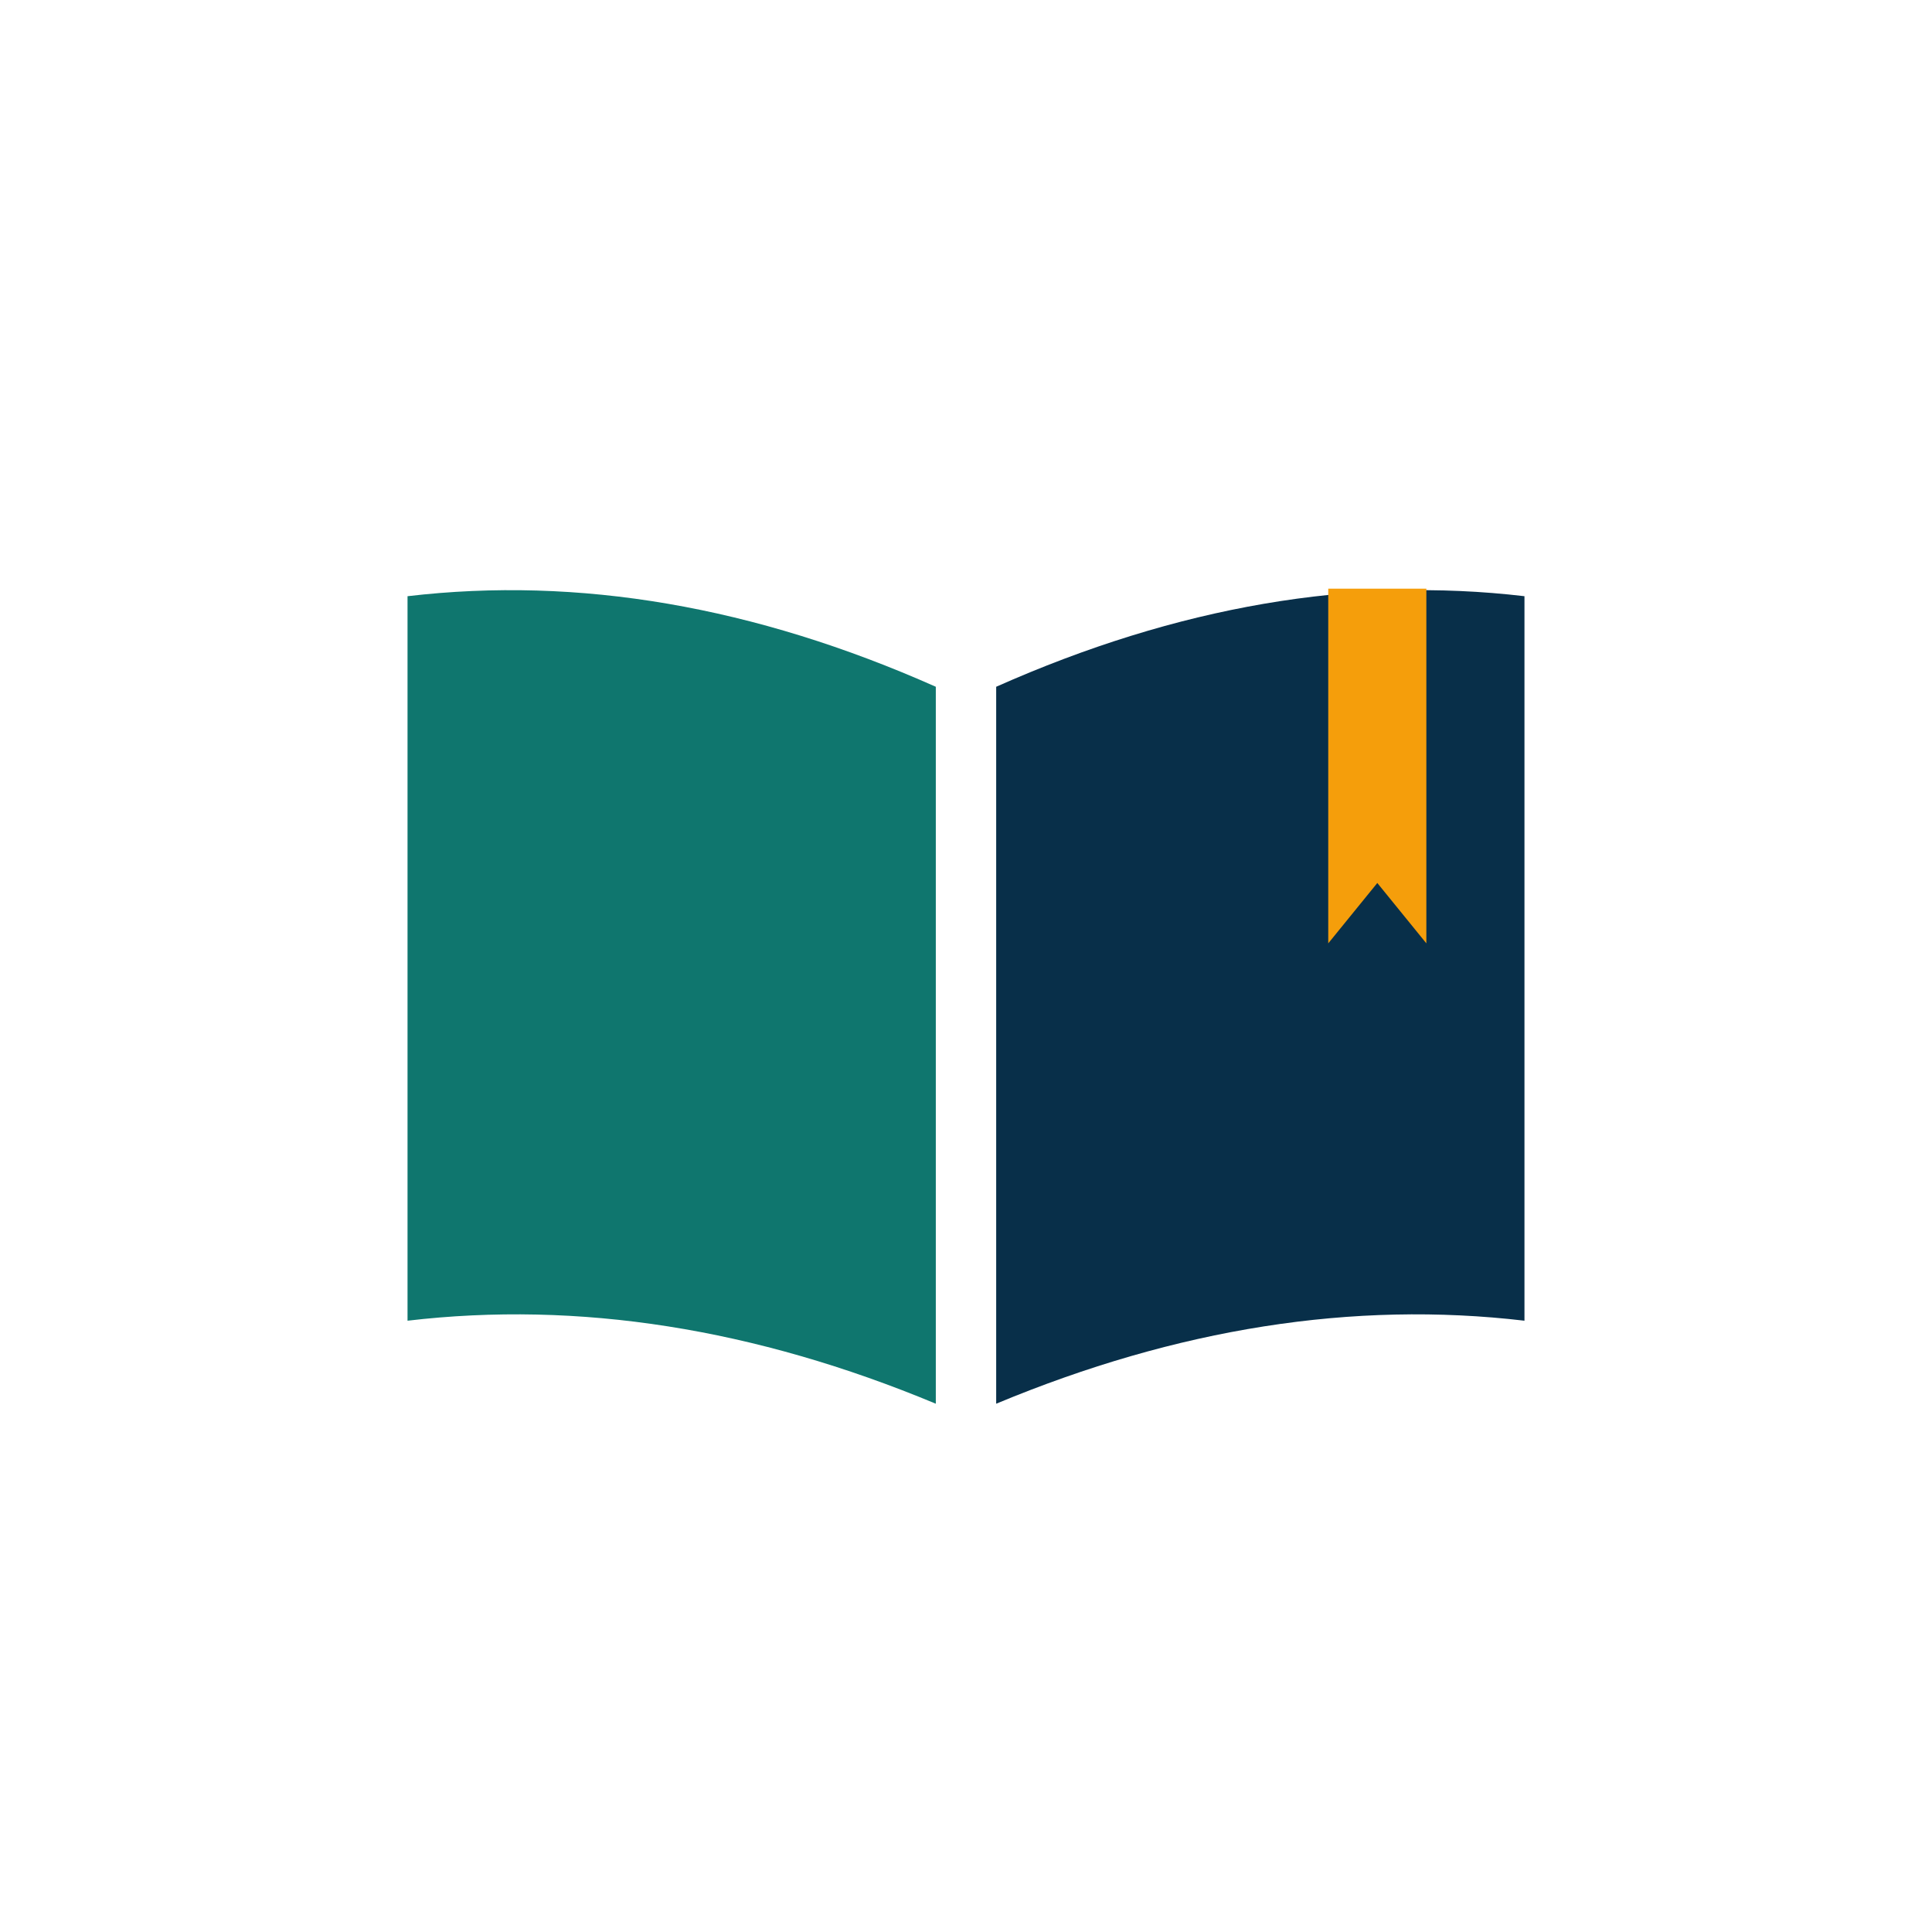
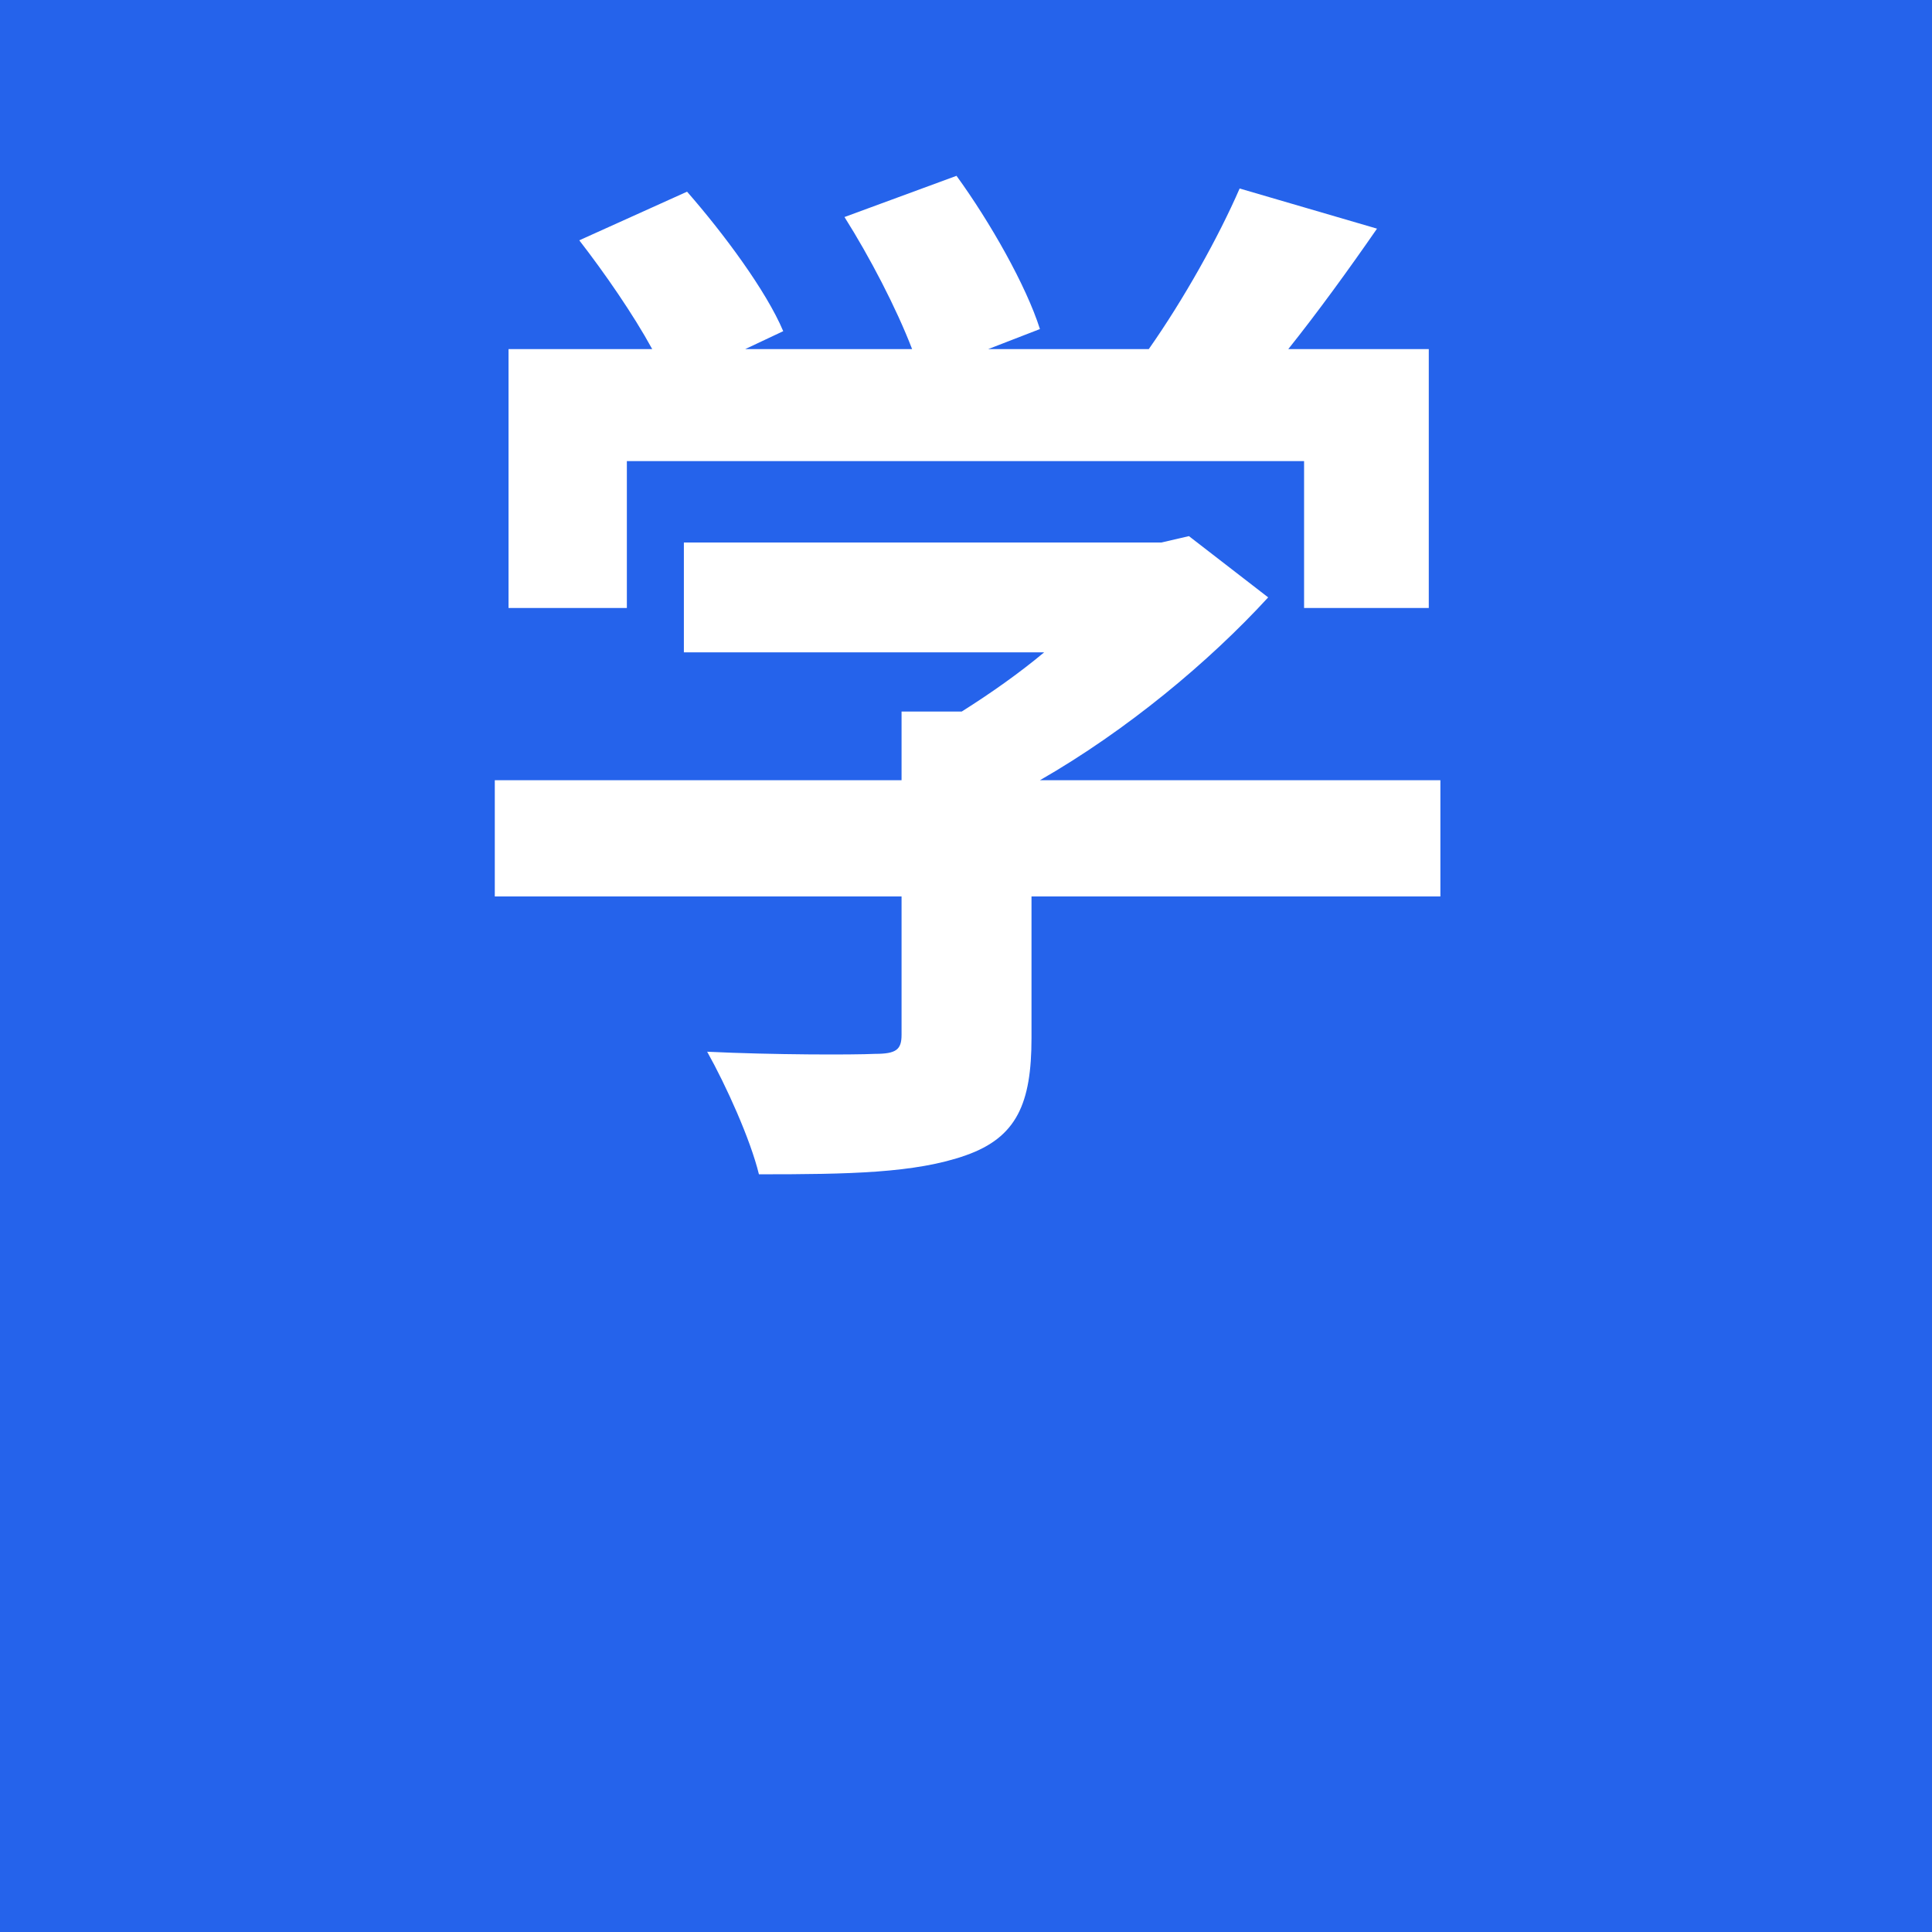
<svg xmlns="http://www.w3.org/2000/svg" viewBox="0 0 512 512">
-   <rect width="512" height="512" fill="#ffffff" />
-   <path d="M248 182 Q176 150 108 158 L108 350 Q176 342 248 372 Z" fill="#0f766e" />
-   <path d="M264 182 Q336 150 404 158 L404 350 Q336 342 264 372 Z" fill="#082f49" />
-   <path d="M352 156 L378 156 L378 250 L365 234 L352 250 Z" fill="#f59e0b" />
+   <rect width="512" height="512" fill="#2563eb" />
+   <text x="256" y="286" text-anchor="middle" font-family="PingFang SC, Hiragino Sans GB, Heiti SC, Noto Sans SC, sans-serif" font-size="280" font-weight="700" fill="#ffffff">学</text>
</svg>
